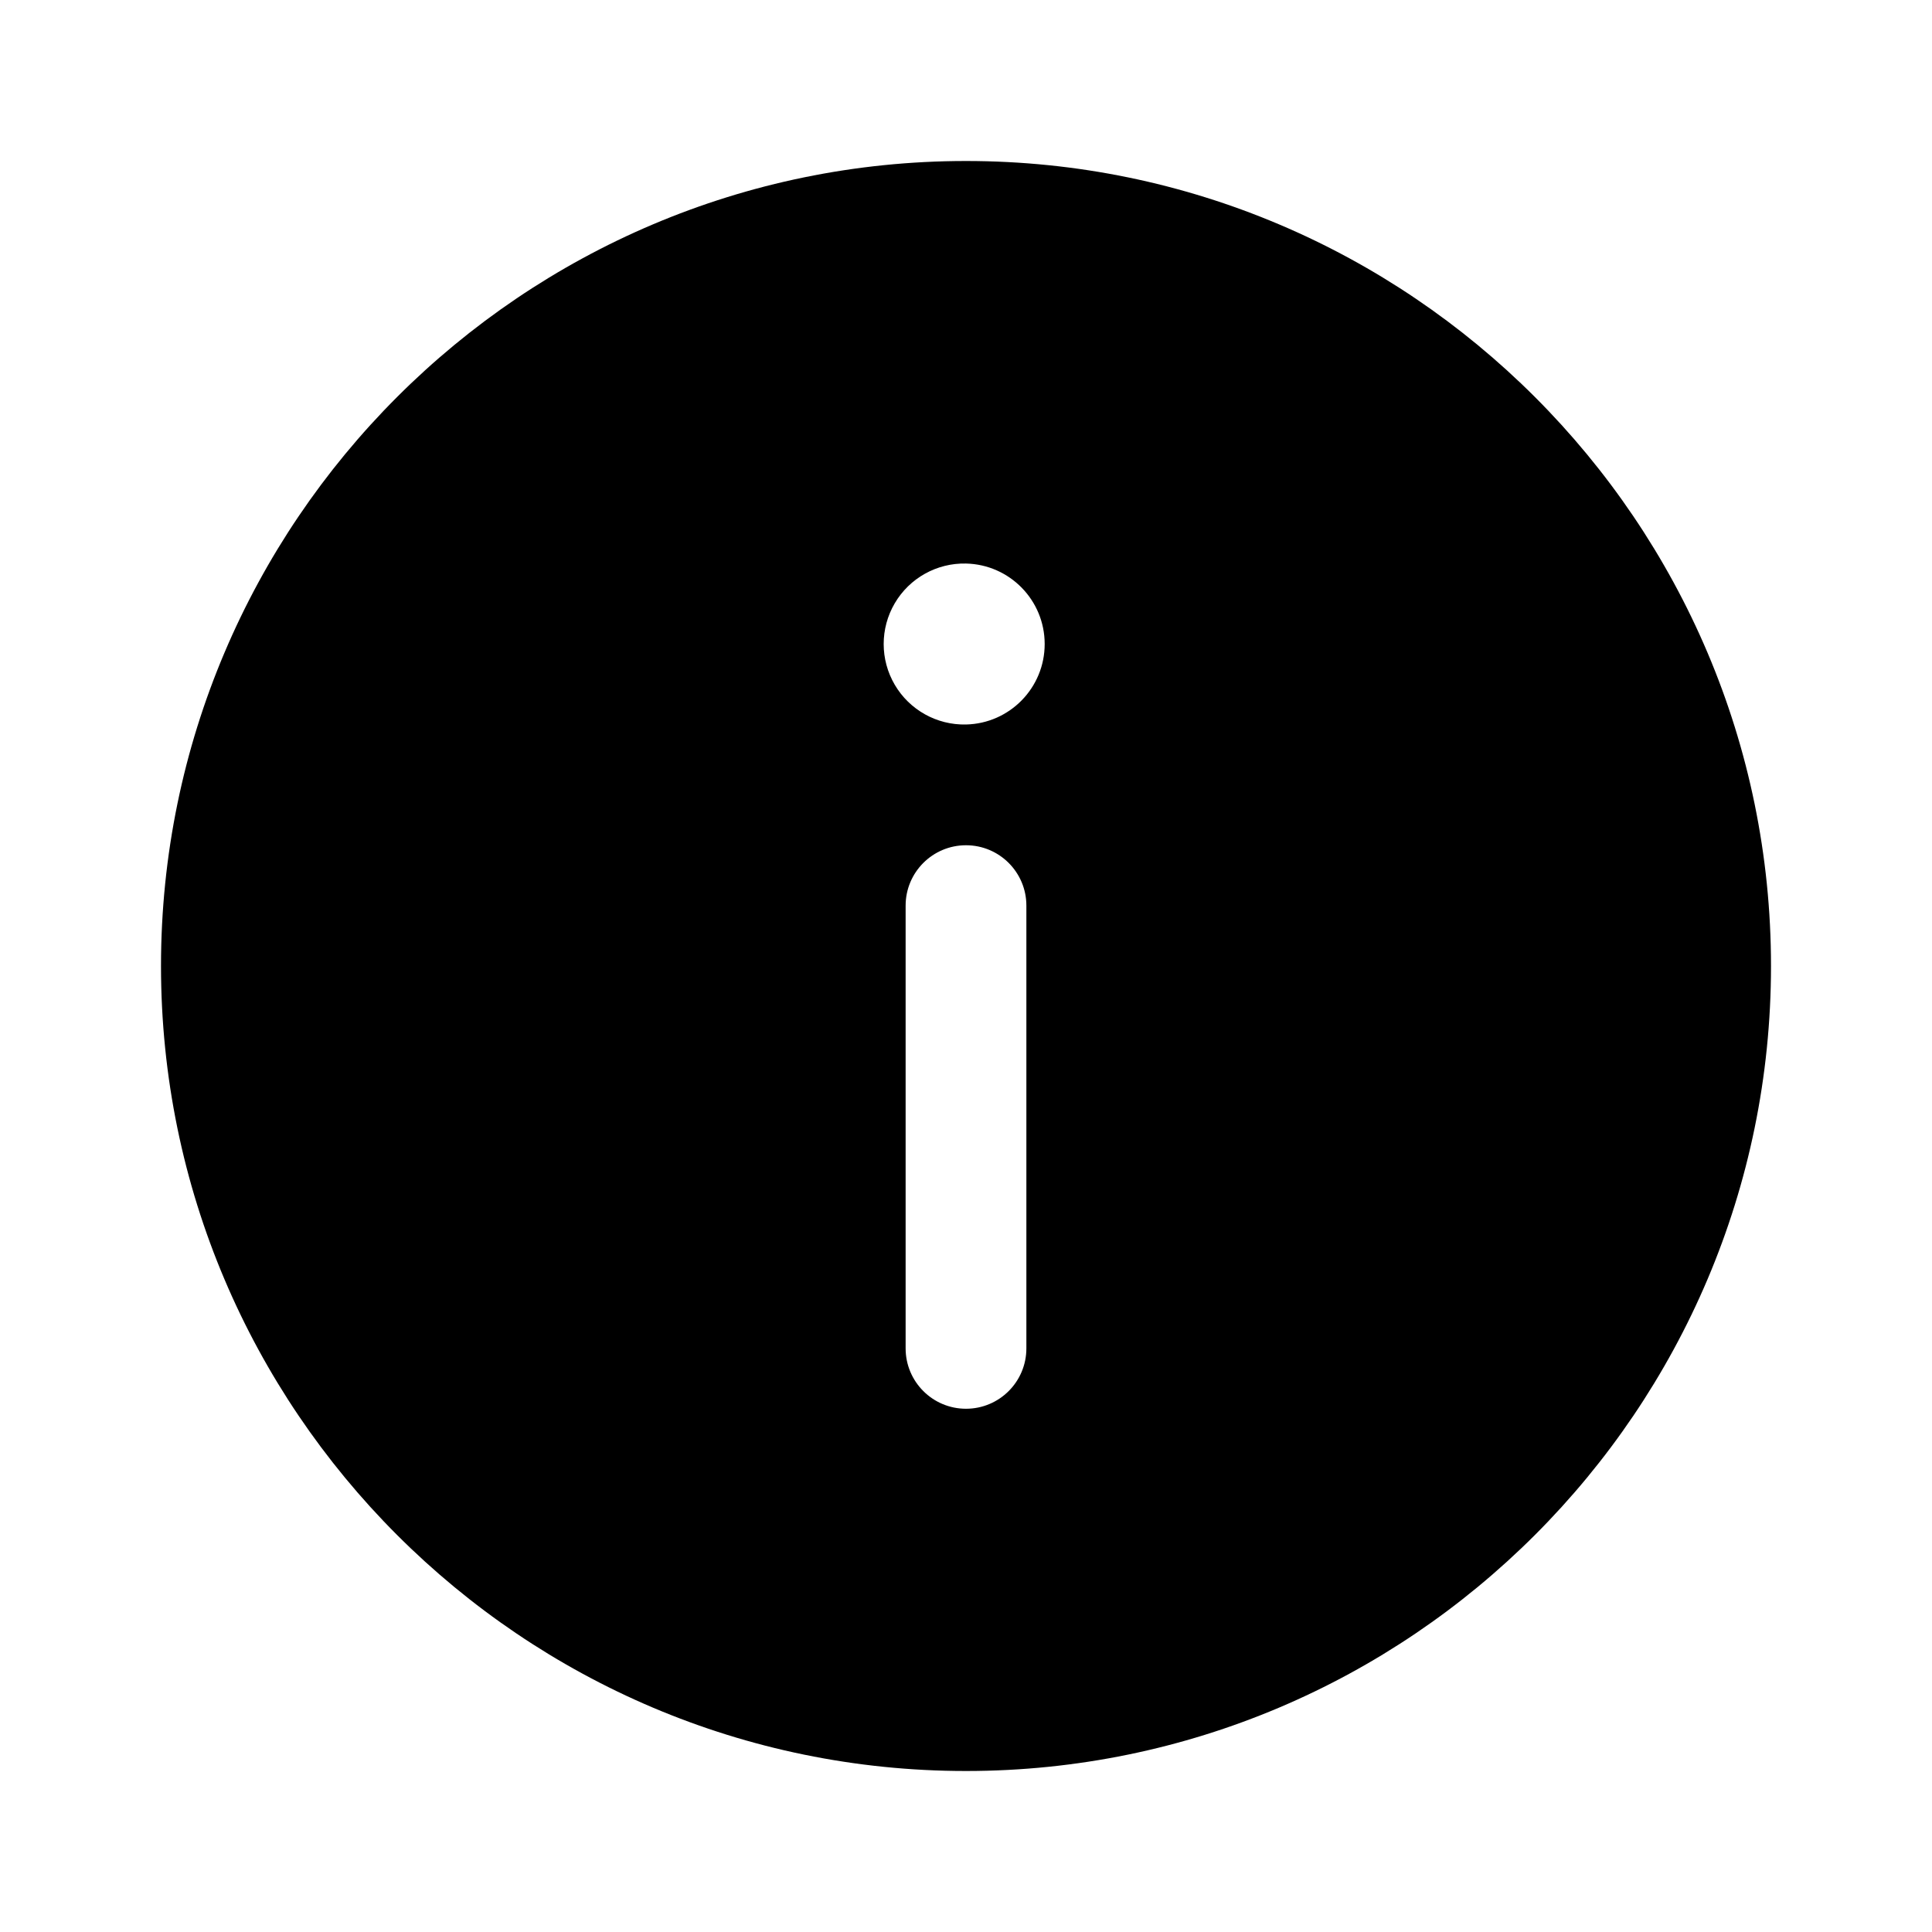
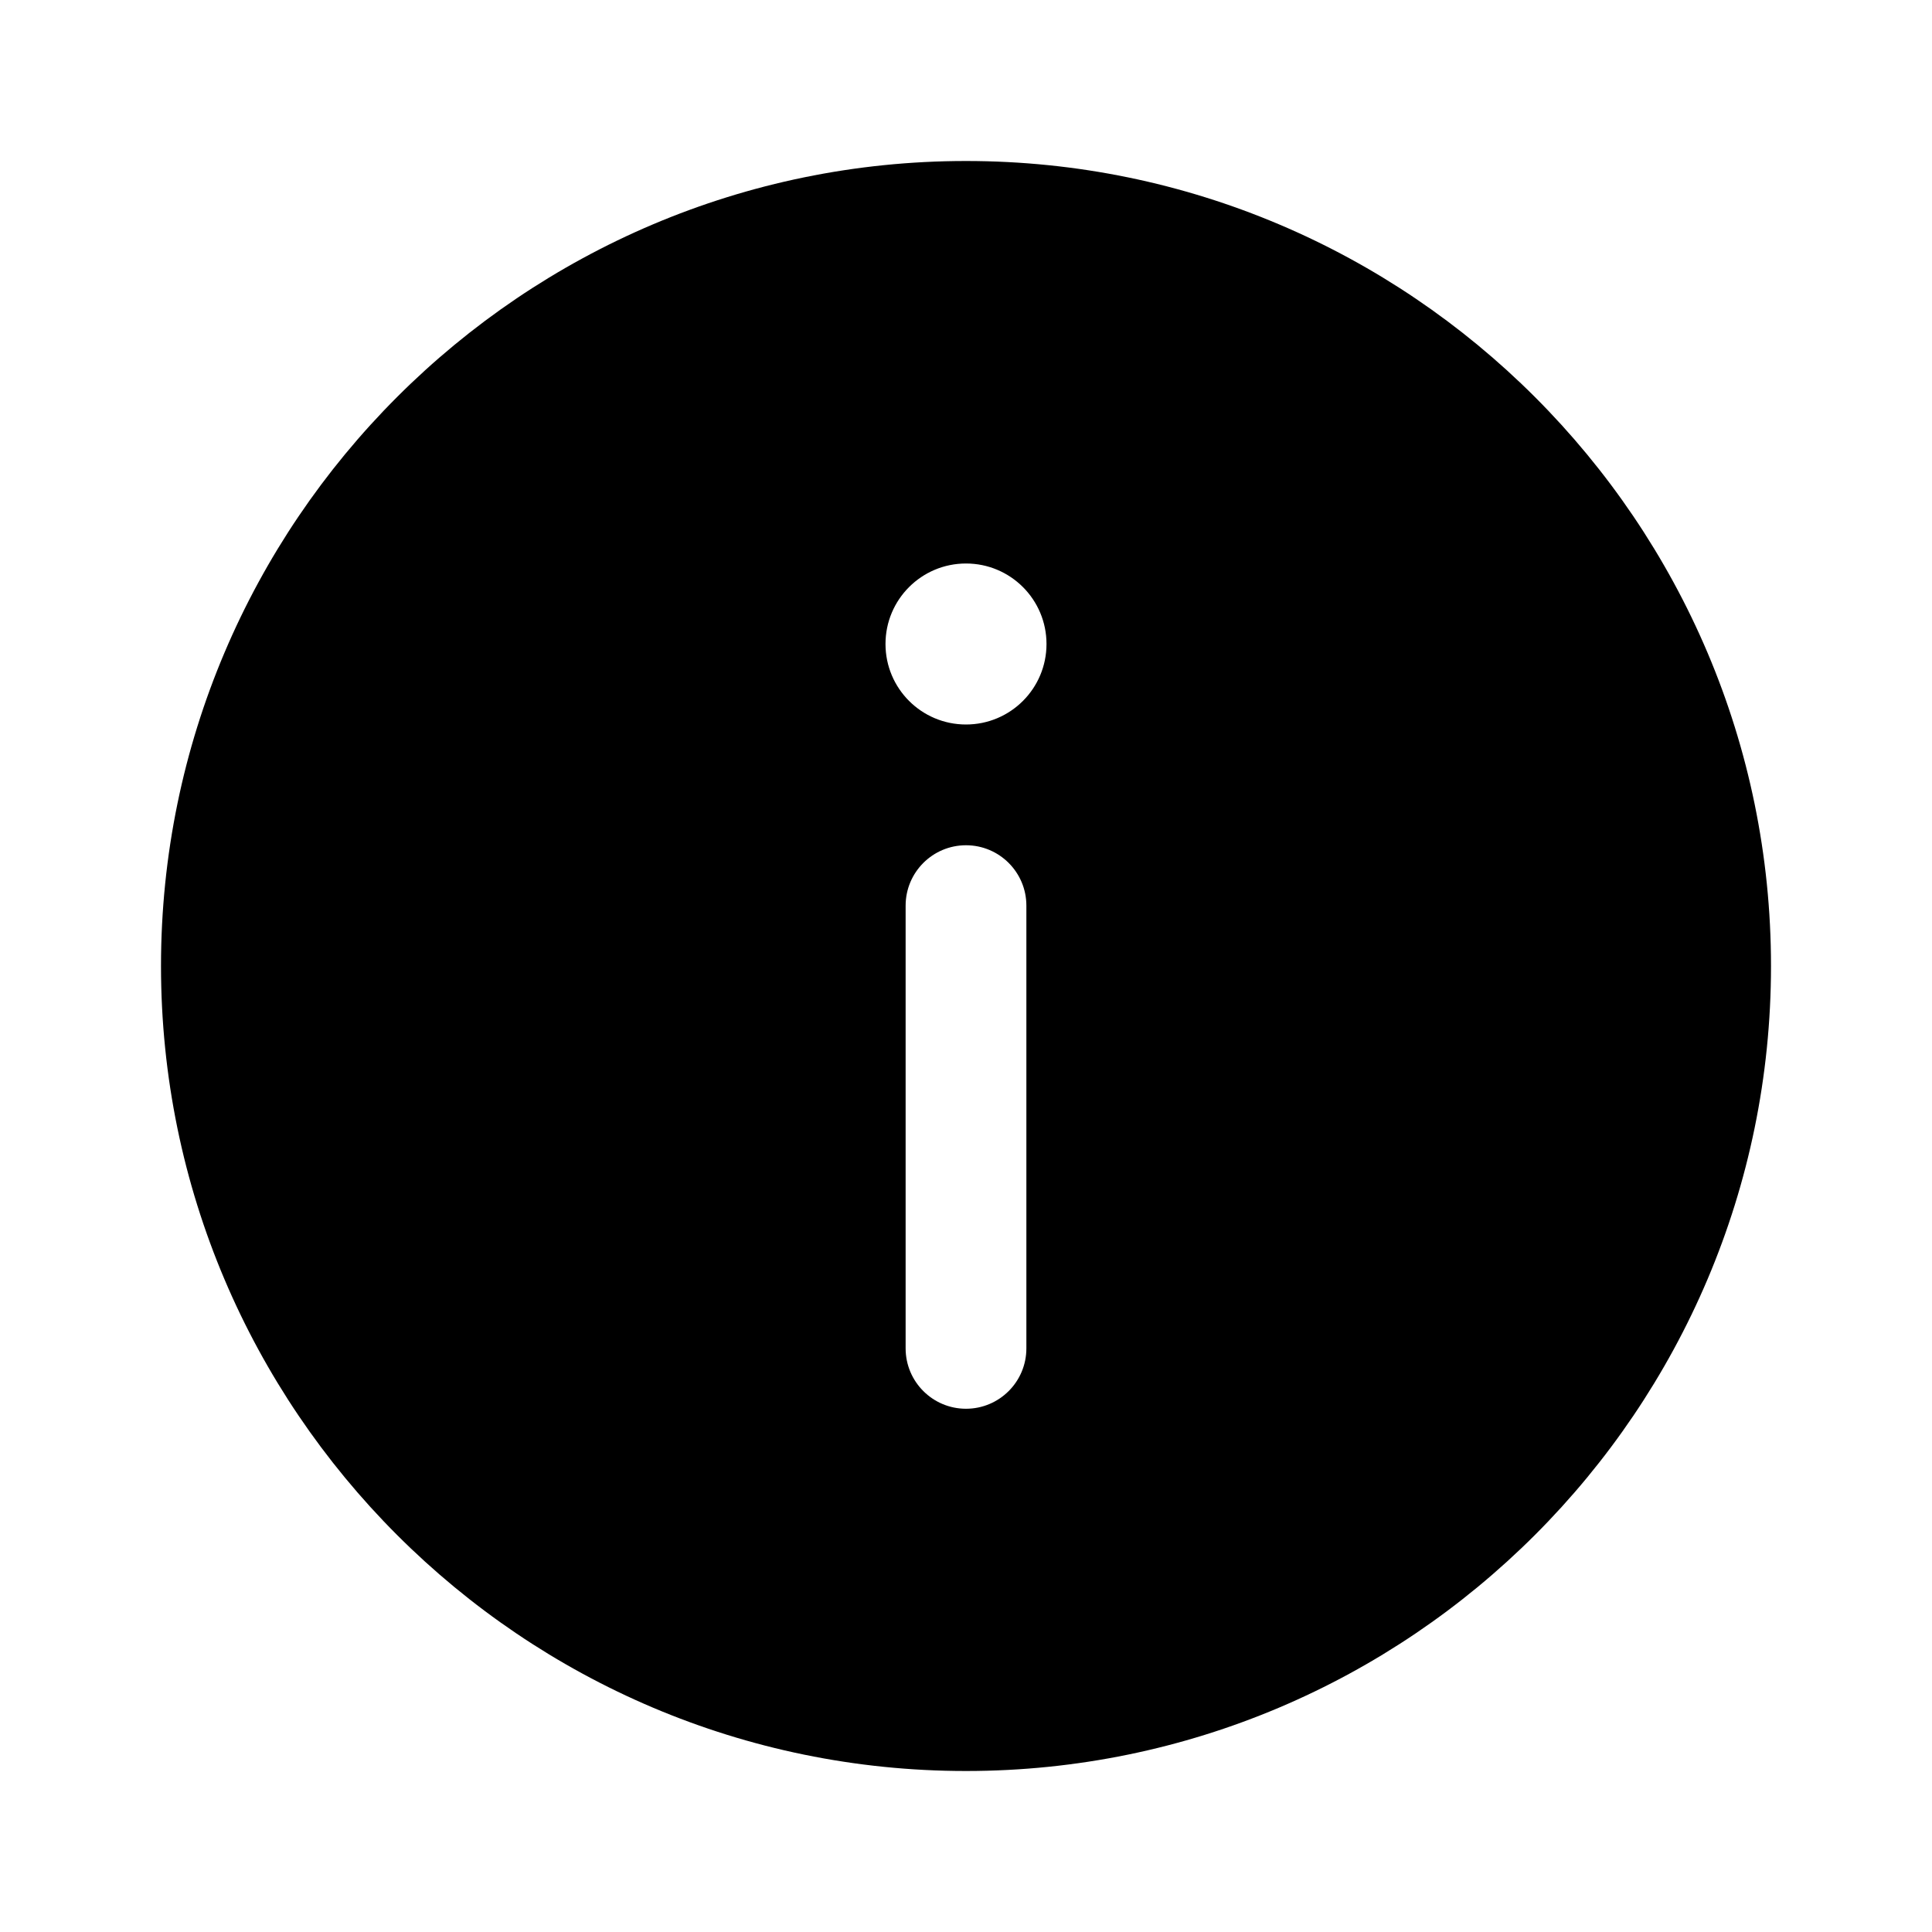
- <svg xmlns="http://www.w3.org/2000/svg" width="48" height="48">
-   <path d="M24 4C12.972 4 4 12.972 4 24s8.972 20 20 20 20-8.972 20-20S35.028 4 24 4zm1.5 29.5a1.5 1.5 0 0 1-3 0v-11a1.5 1.5 0 0 1 3 0v11zM24 18a2 2 0 1 1-.001-3.999A2 2 0 0 1 24 18z" />
+ <svg xmlns="http://www.w3.org/2000/svg" fill="#000000" viewBox="0 0 48 48" width="48px" height="48px">
+   <path d="M24,4C12.972,4,4,12.972,4,24s8.972,20,20,20s20-8.972,20-20S35.028,4,24,4z M25.5,33.5c0,0.828-0.672,1.5-1.5,1.5 s-1.5-0.672-1.5-1.5v-11c0-0.828,0.672-1.5,1.5-1.5s1.5,0.672,1.5,1.5V33.5z M24,18c-1.105,0-2-0.895-2-2c0-1.105,0.895-2,2-2 s2,0.895,2,2C26,17.105,25.105,18,24,18z" />
</svg>
